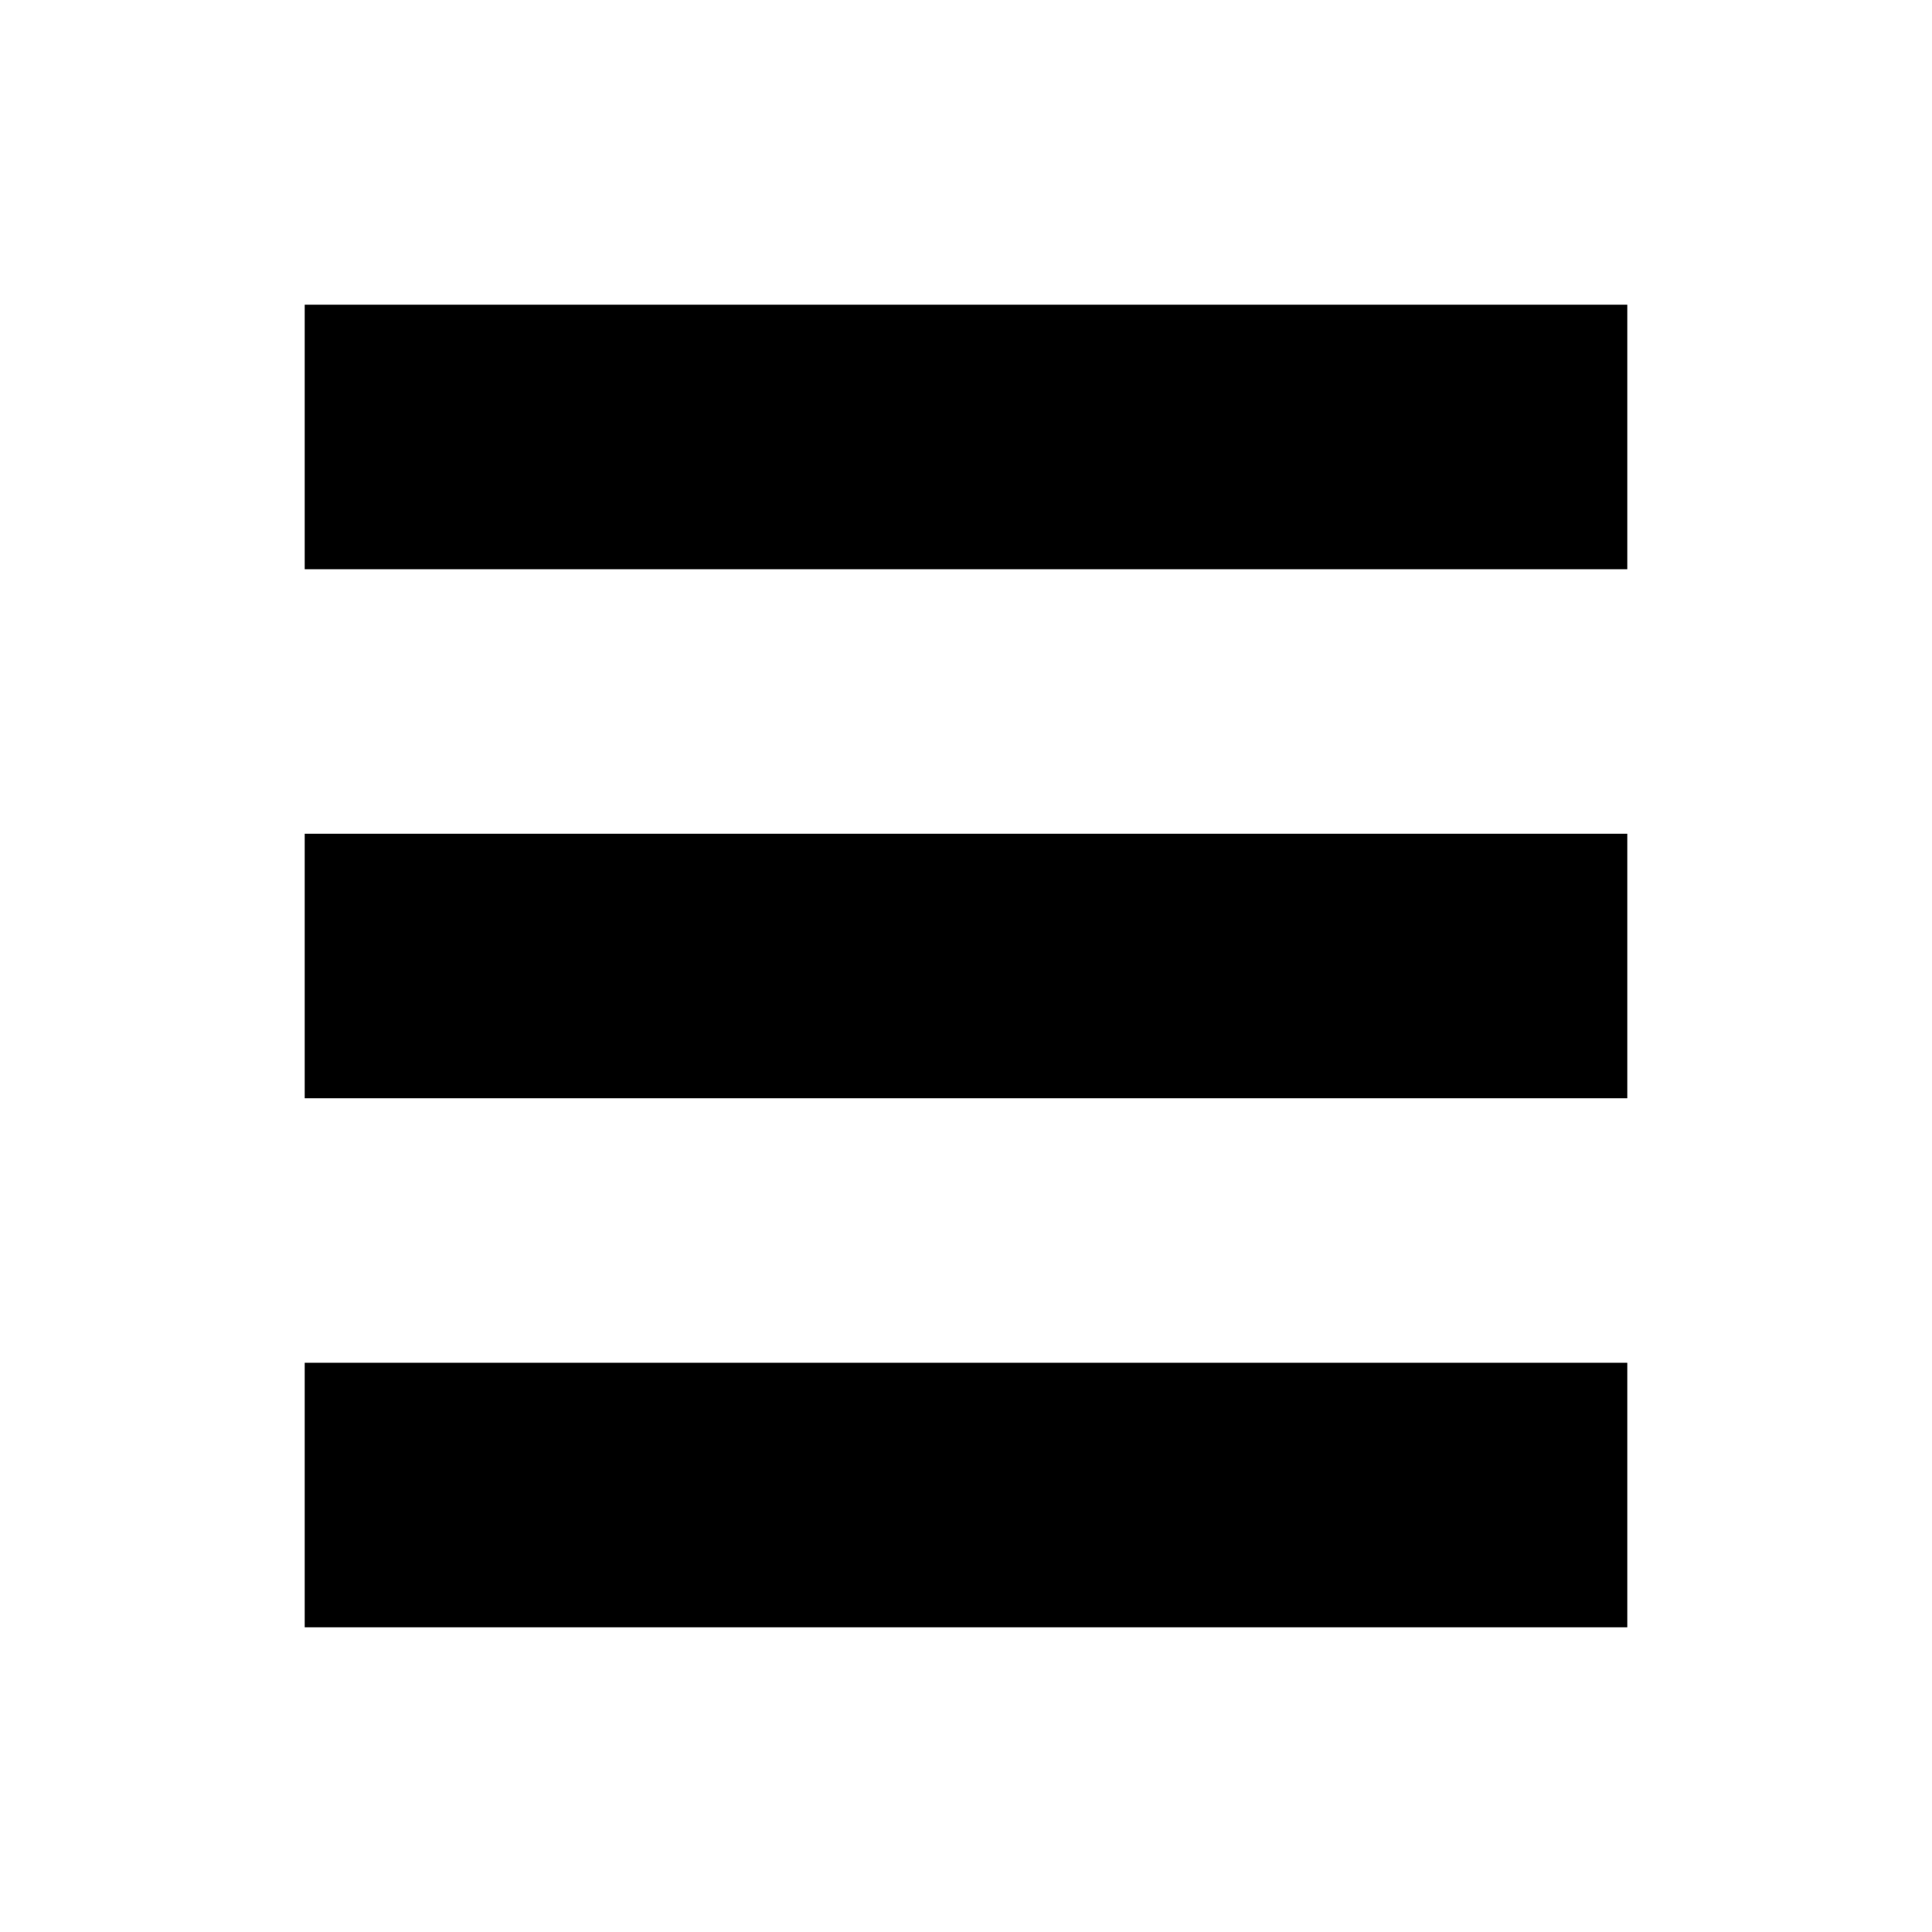
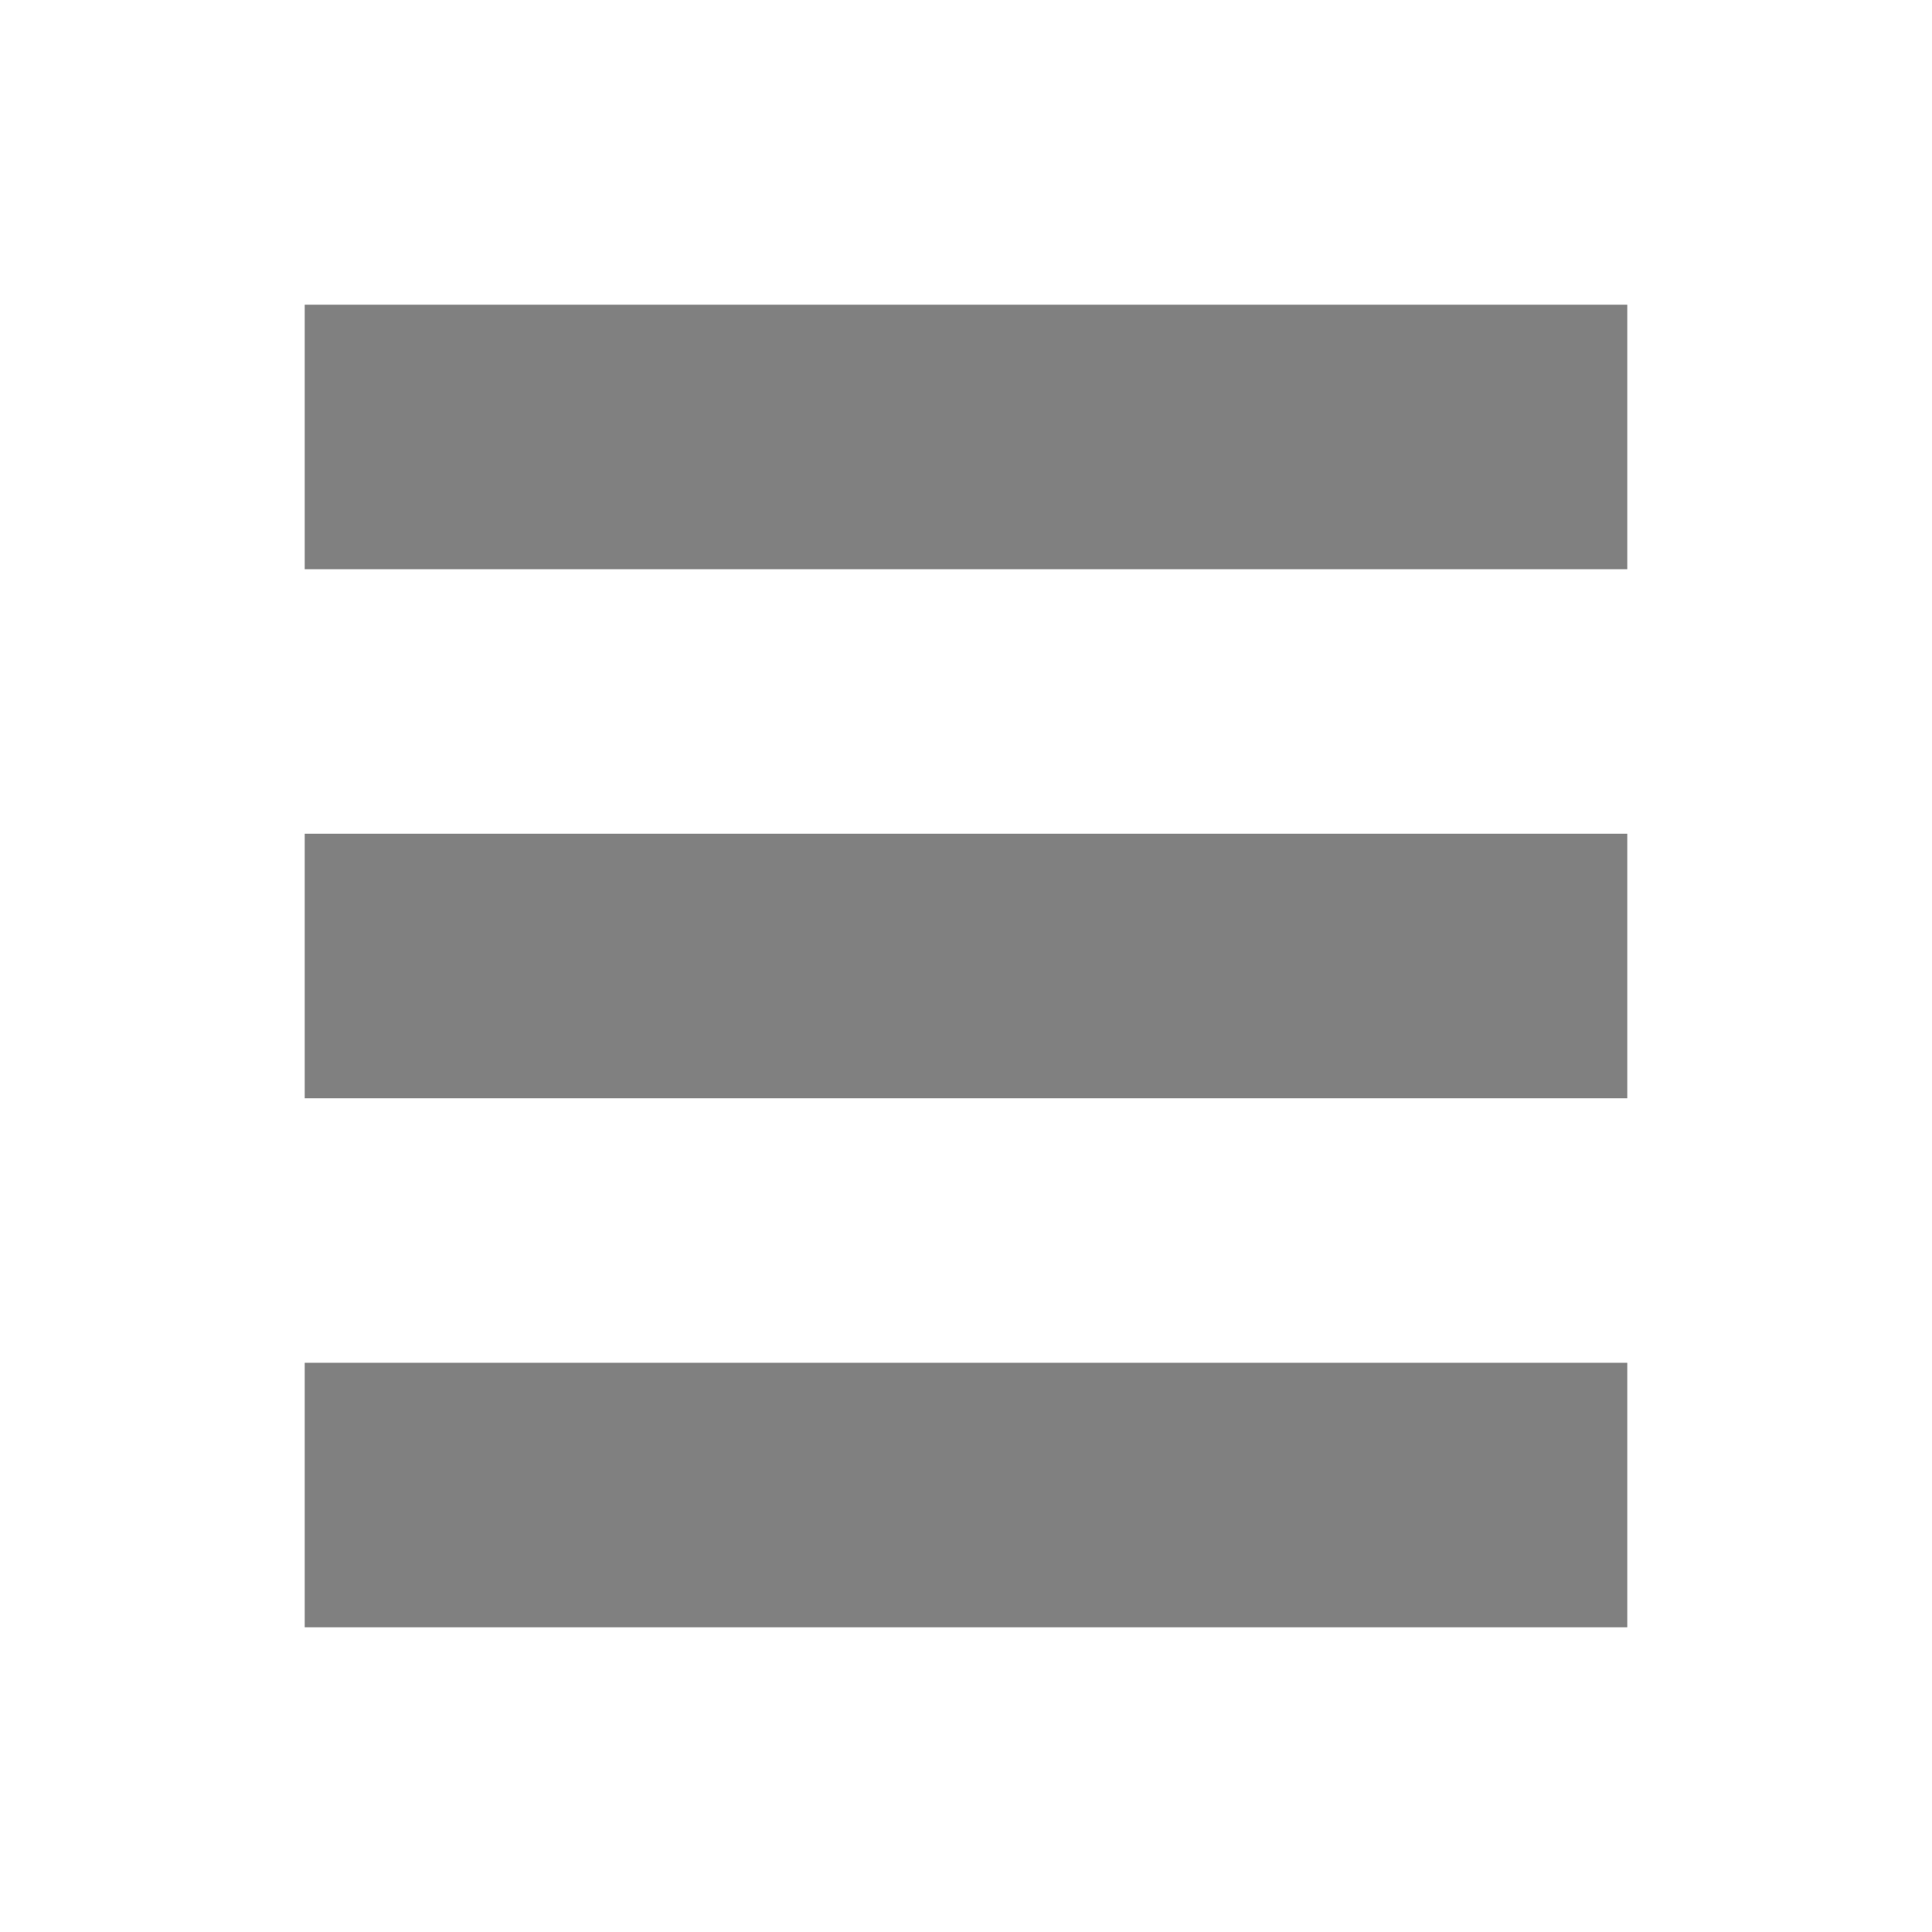
- <svg xmlns="http://www.w3.org/2000/svg" version="1.1" id="Layer_1" x="0px" y="0px" width="500px" height="500px" viewBox="0 0 500 500" enable-background="new 0 0 500 500" xml:space="preserve">
+ <svg xmlns="http://www.w3.org/2000/svg" version="1.1" id="Layer_1" x="0px" y="0px" width="500px" height="500px" viewBox="0 0 500 500" enable-background="new 0 0 500 500" xml:space="preserve" fill="gray">
  <g>
    <g>
      <path fill-rule="evenodd" clip-rule="evenodd" d="M78.859,78.859v68.457h342.281V78.859H78.859z M78.859,284.229h342.281v-68.457    H78.859V284.229z M78.859,421.141h342.281v-68.456H78.859V421.141z" />
    </g>
  </g>
</svg>
